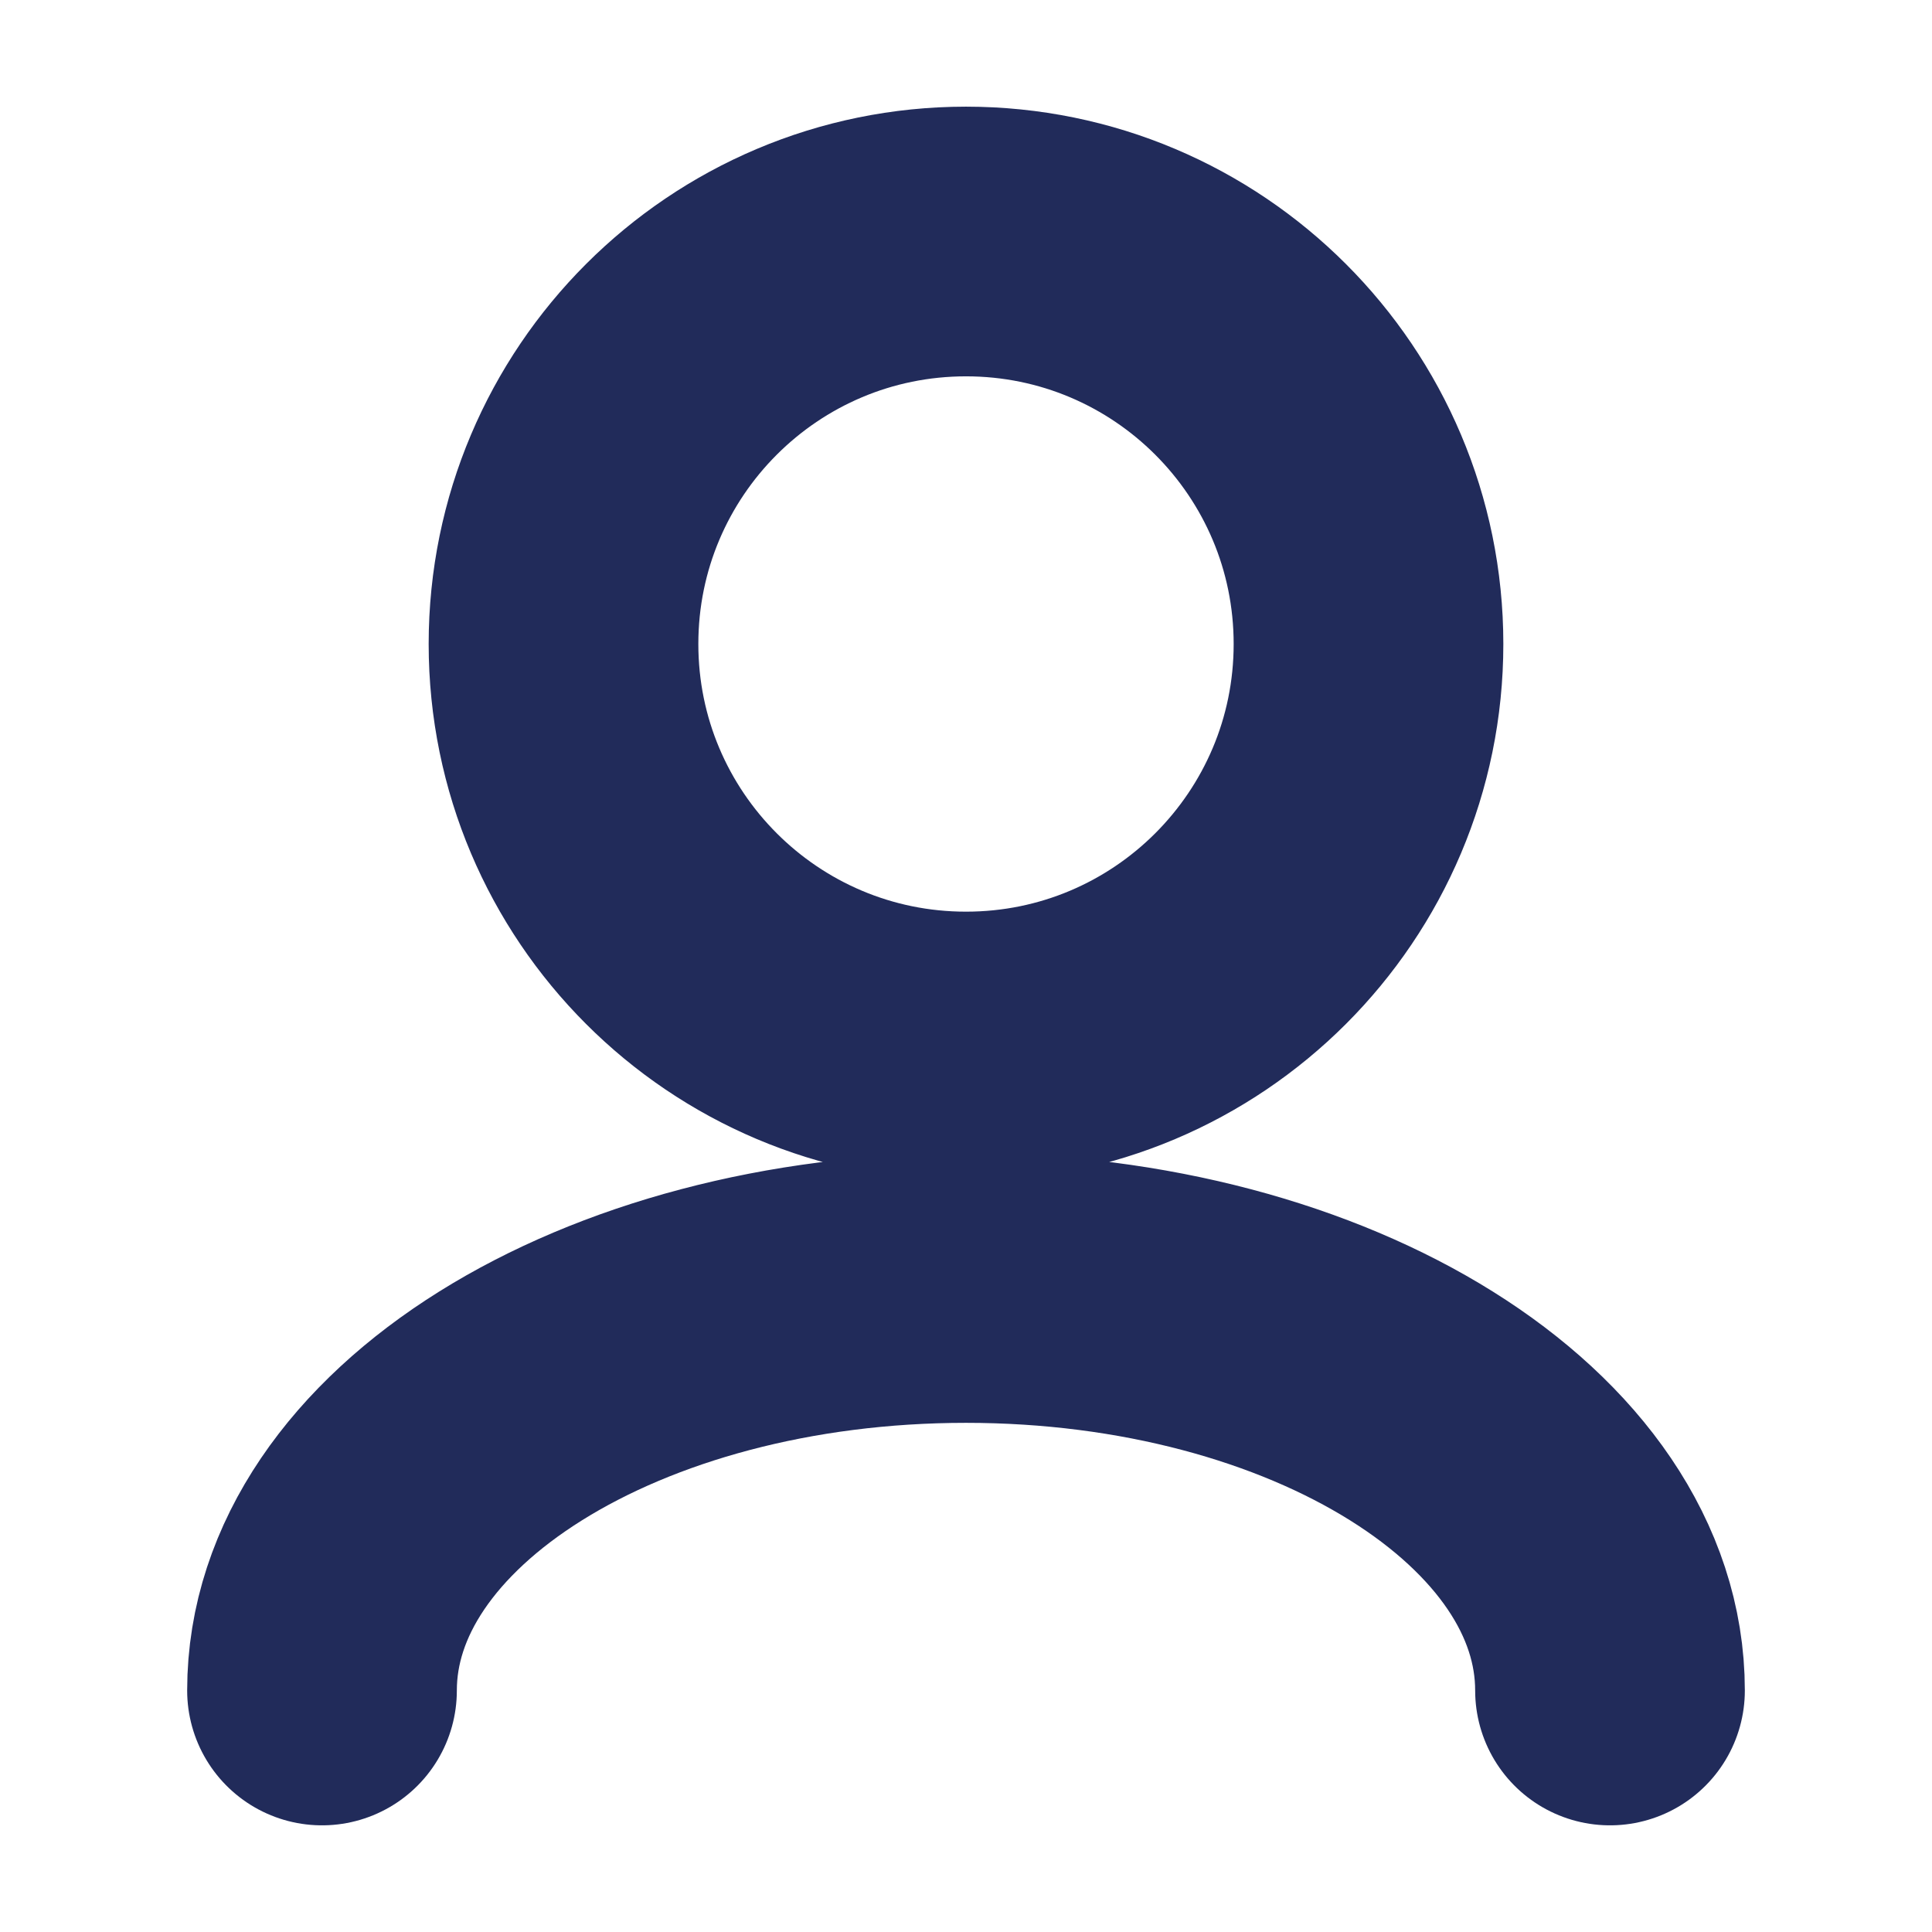
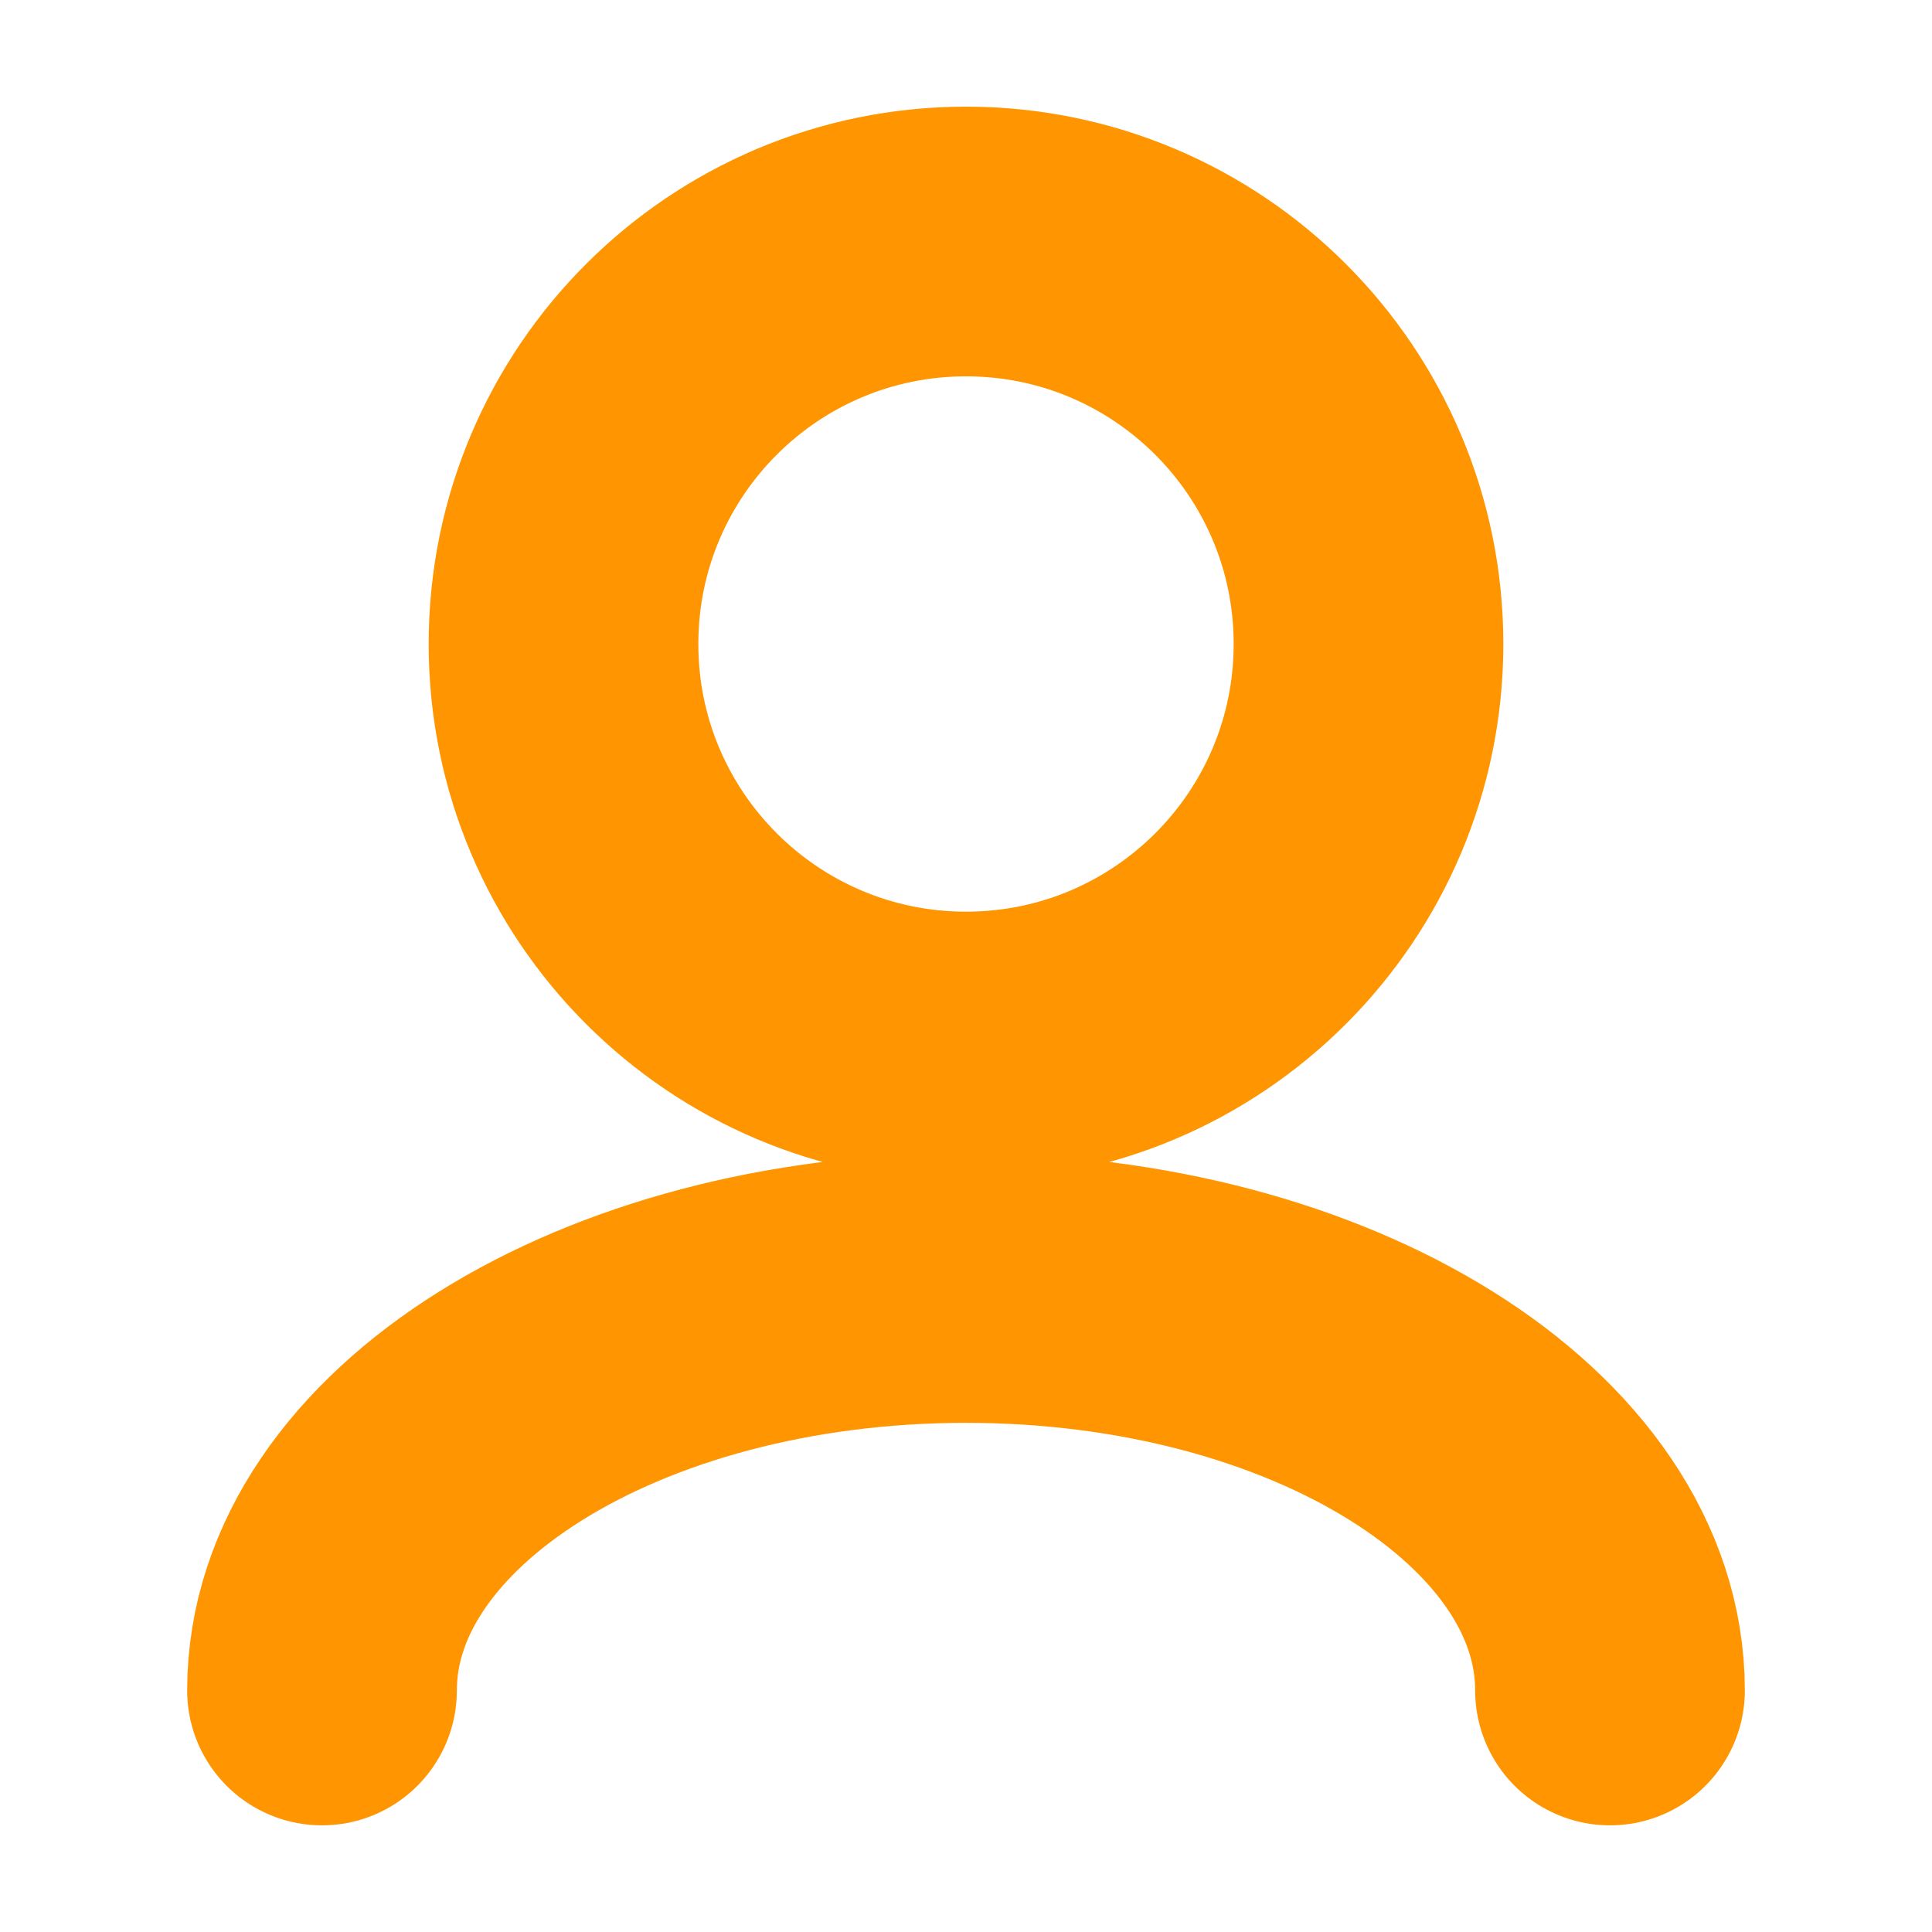
<svg xmlns="http://www.w3.org/2000/svg" width="1.2rem" height="1.2rem" viewBox="0 0 24 24">
-   <path fill="none" stroke="#212b5a" stroke-linecap="round" stroke-linejoin="round" stroke-width="3.35" d="M20 21c0-2.761-3.582-5-8-5s-8 2.239-8 5m8-8a5 5 0 1 1 0-10a5 5 0 0 1 0 10" />
+   <path fill="none" stroke="#FF9500" stroke-linecap="round" stroke-linejoin="round" stroke-width="3.35" d="M20 21c0-2.761-3.582-5-8-5s-8 2.239-8 5m8-8a5 5 0 1 1 0-10a5 5 0 0 1 0 10" />
</svg>
